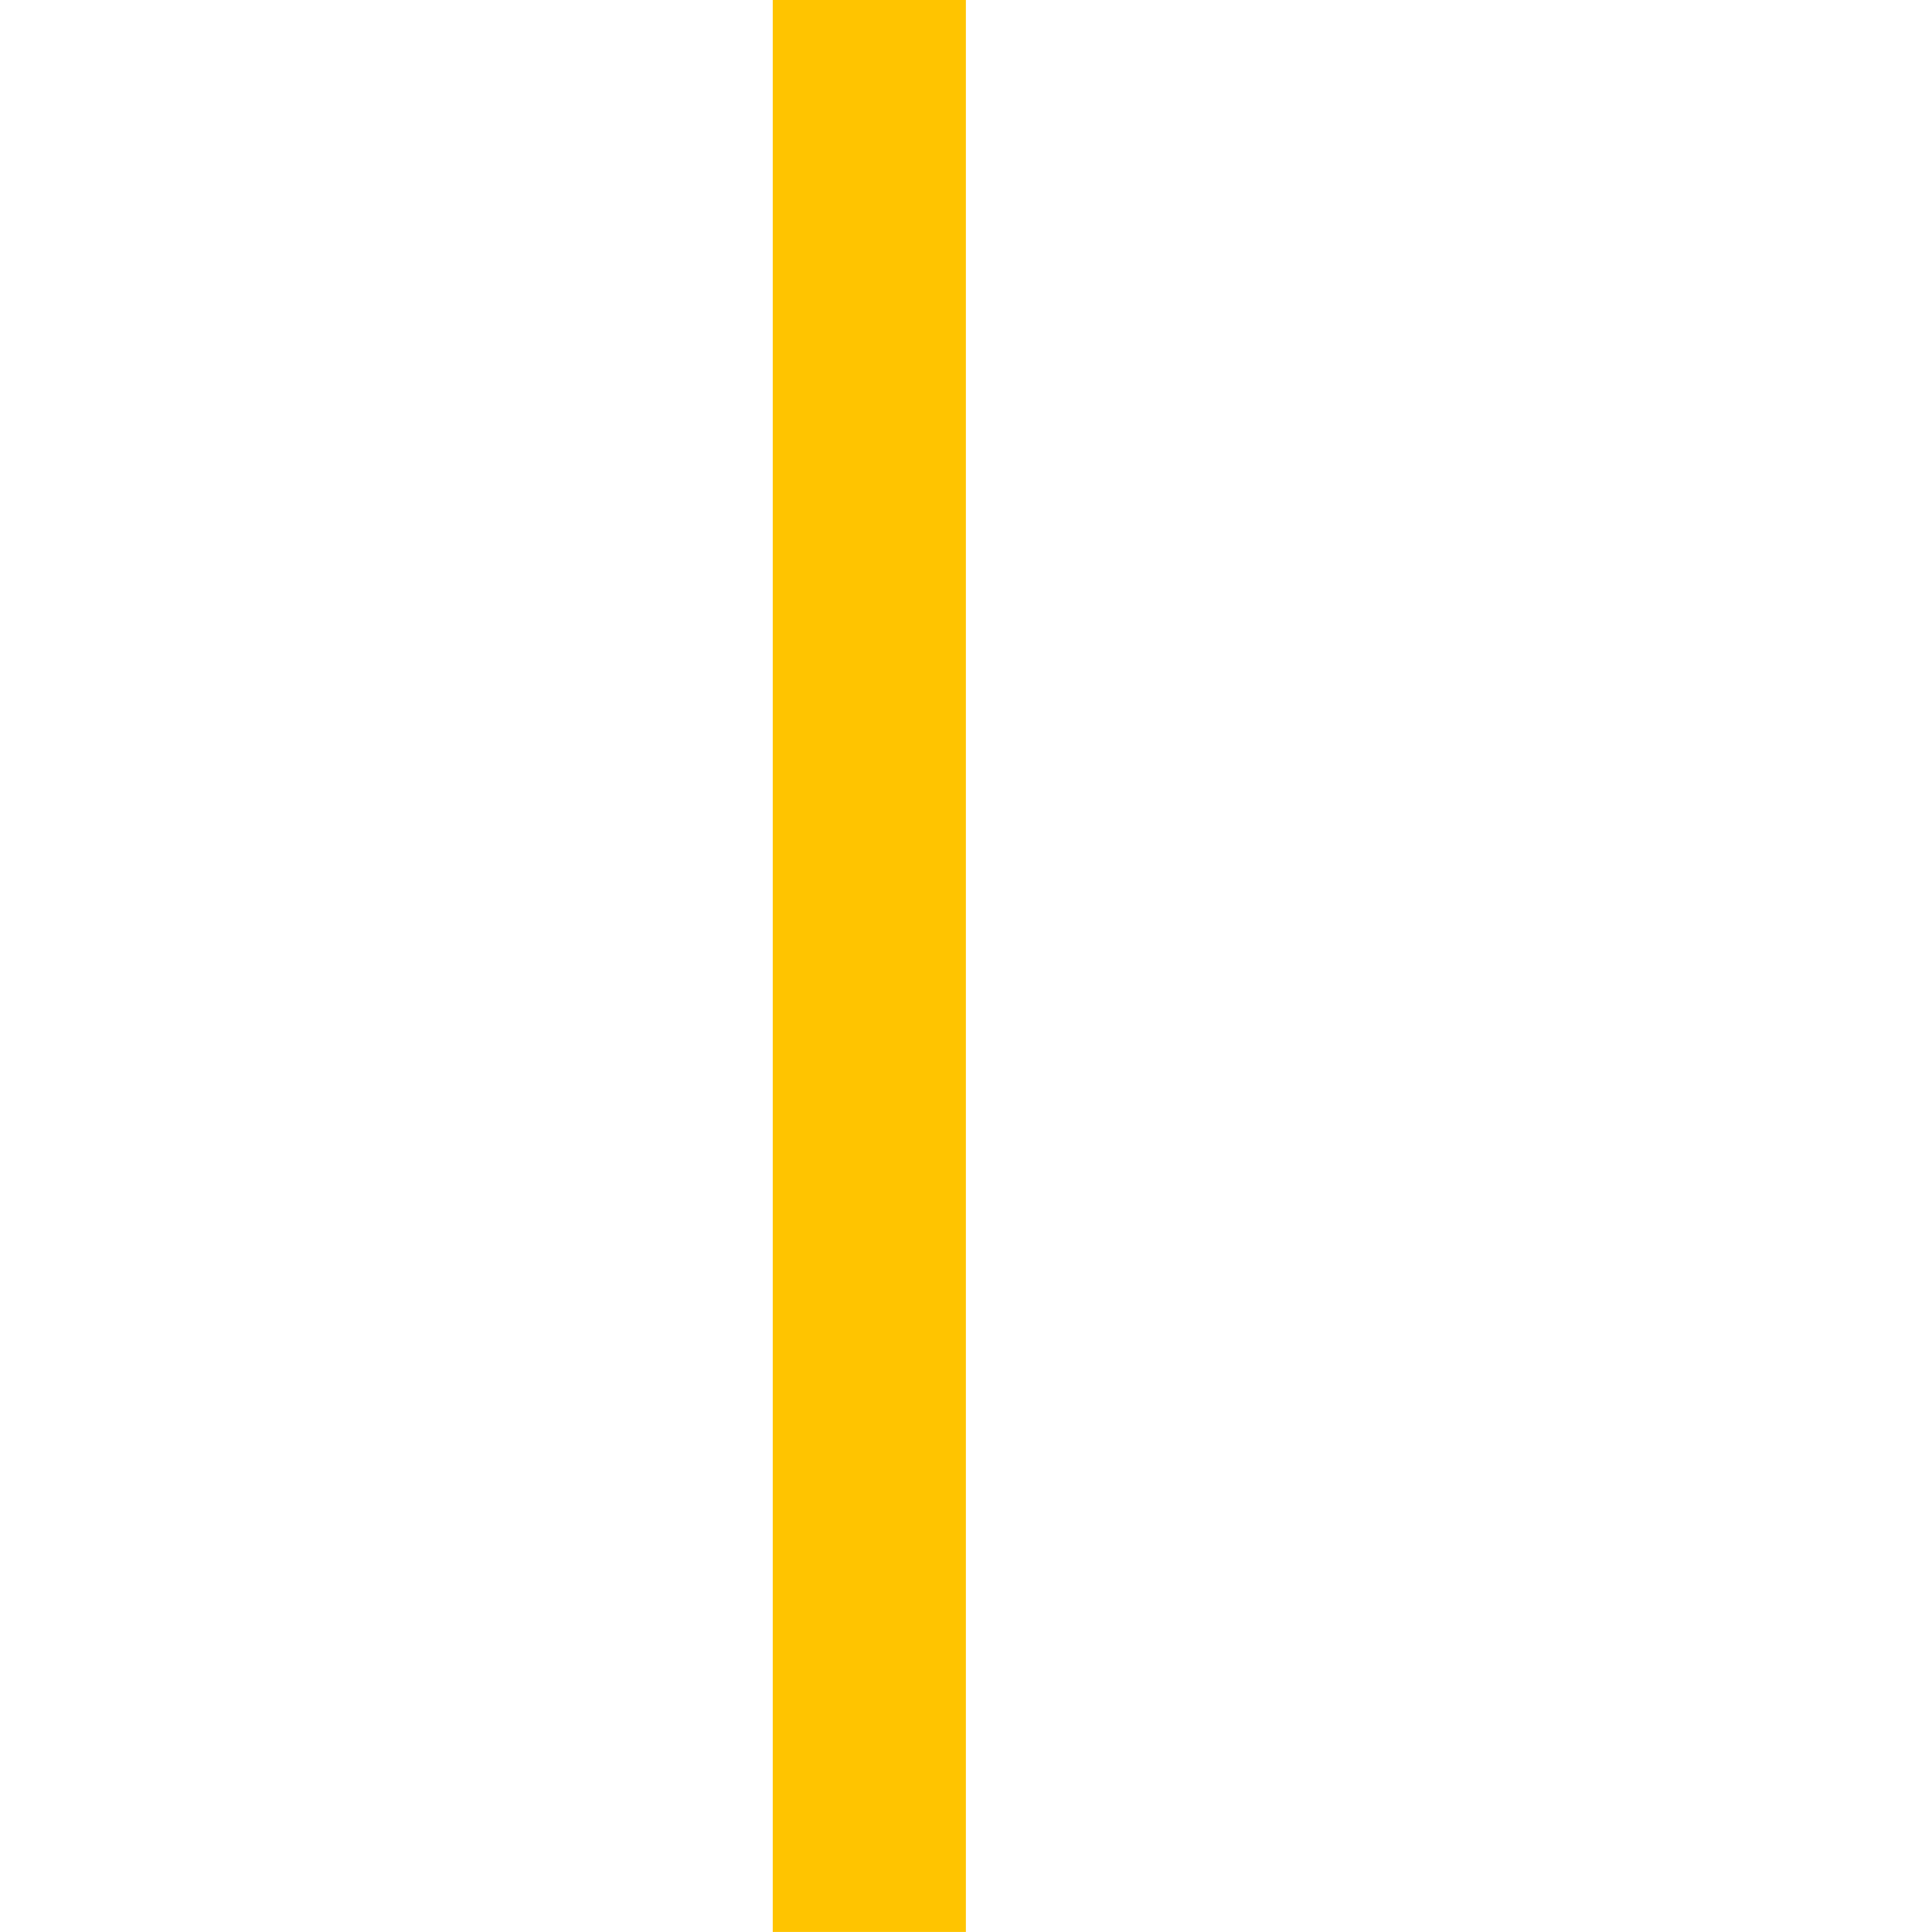
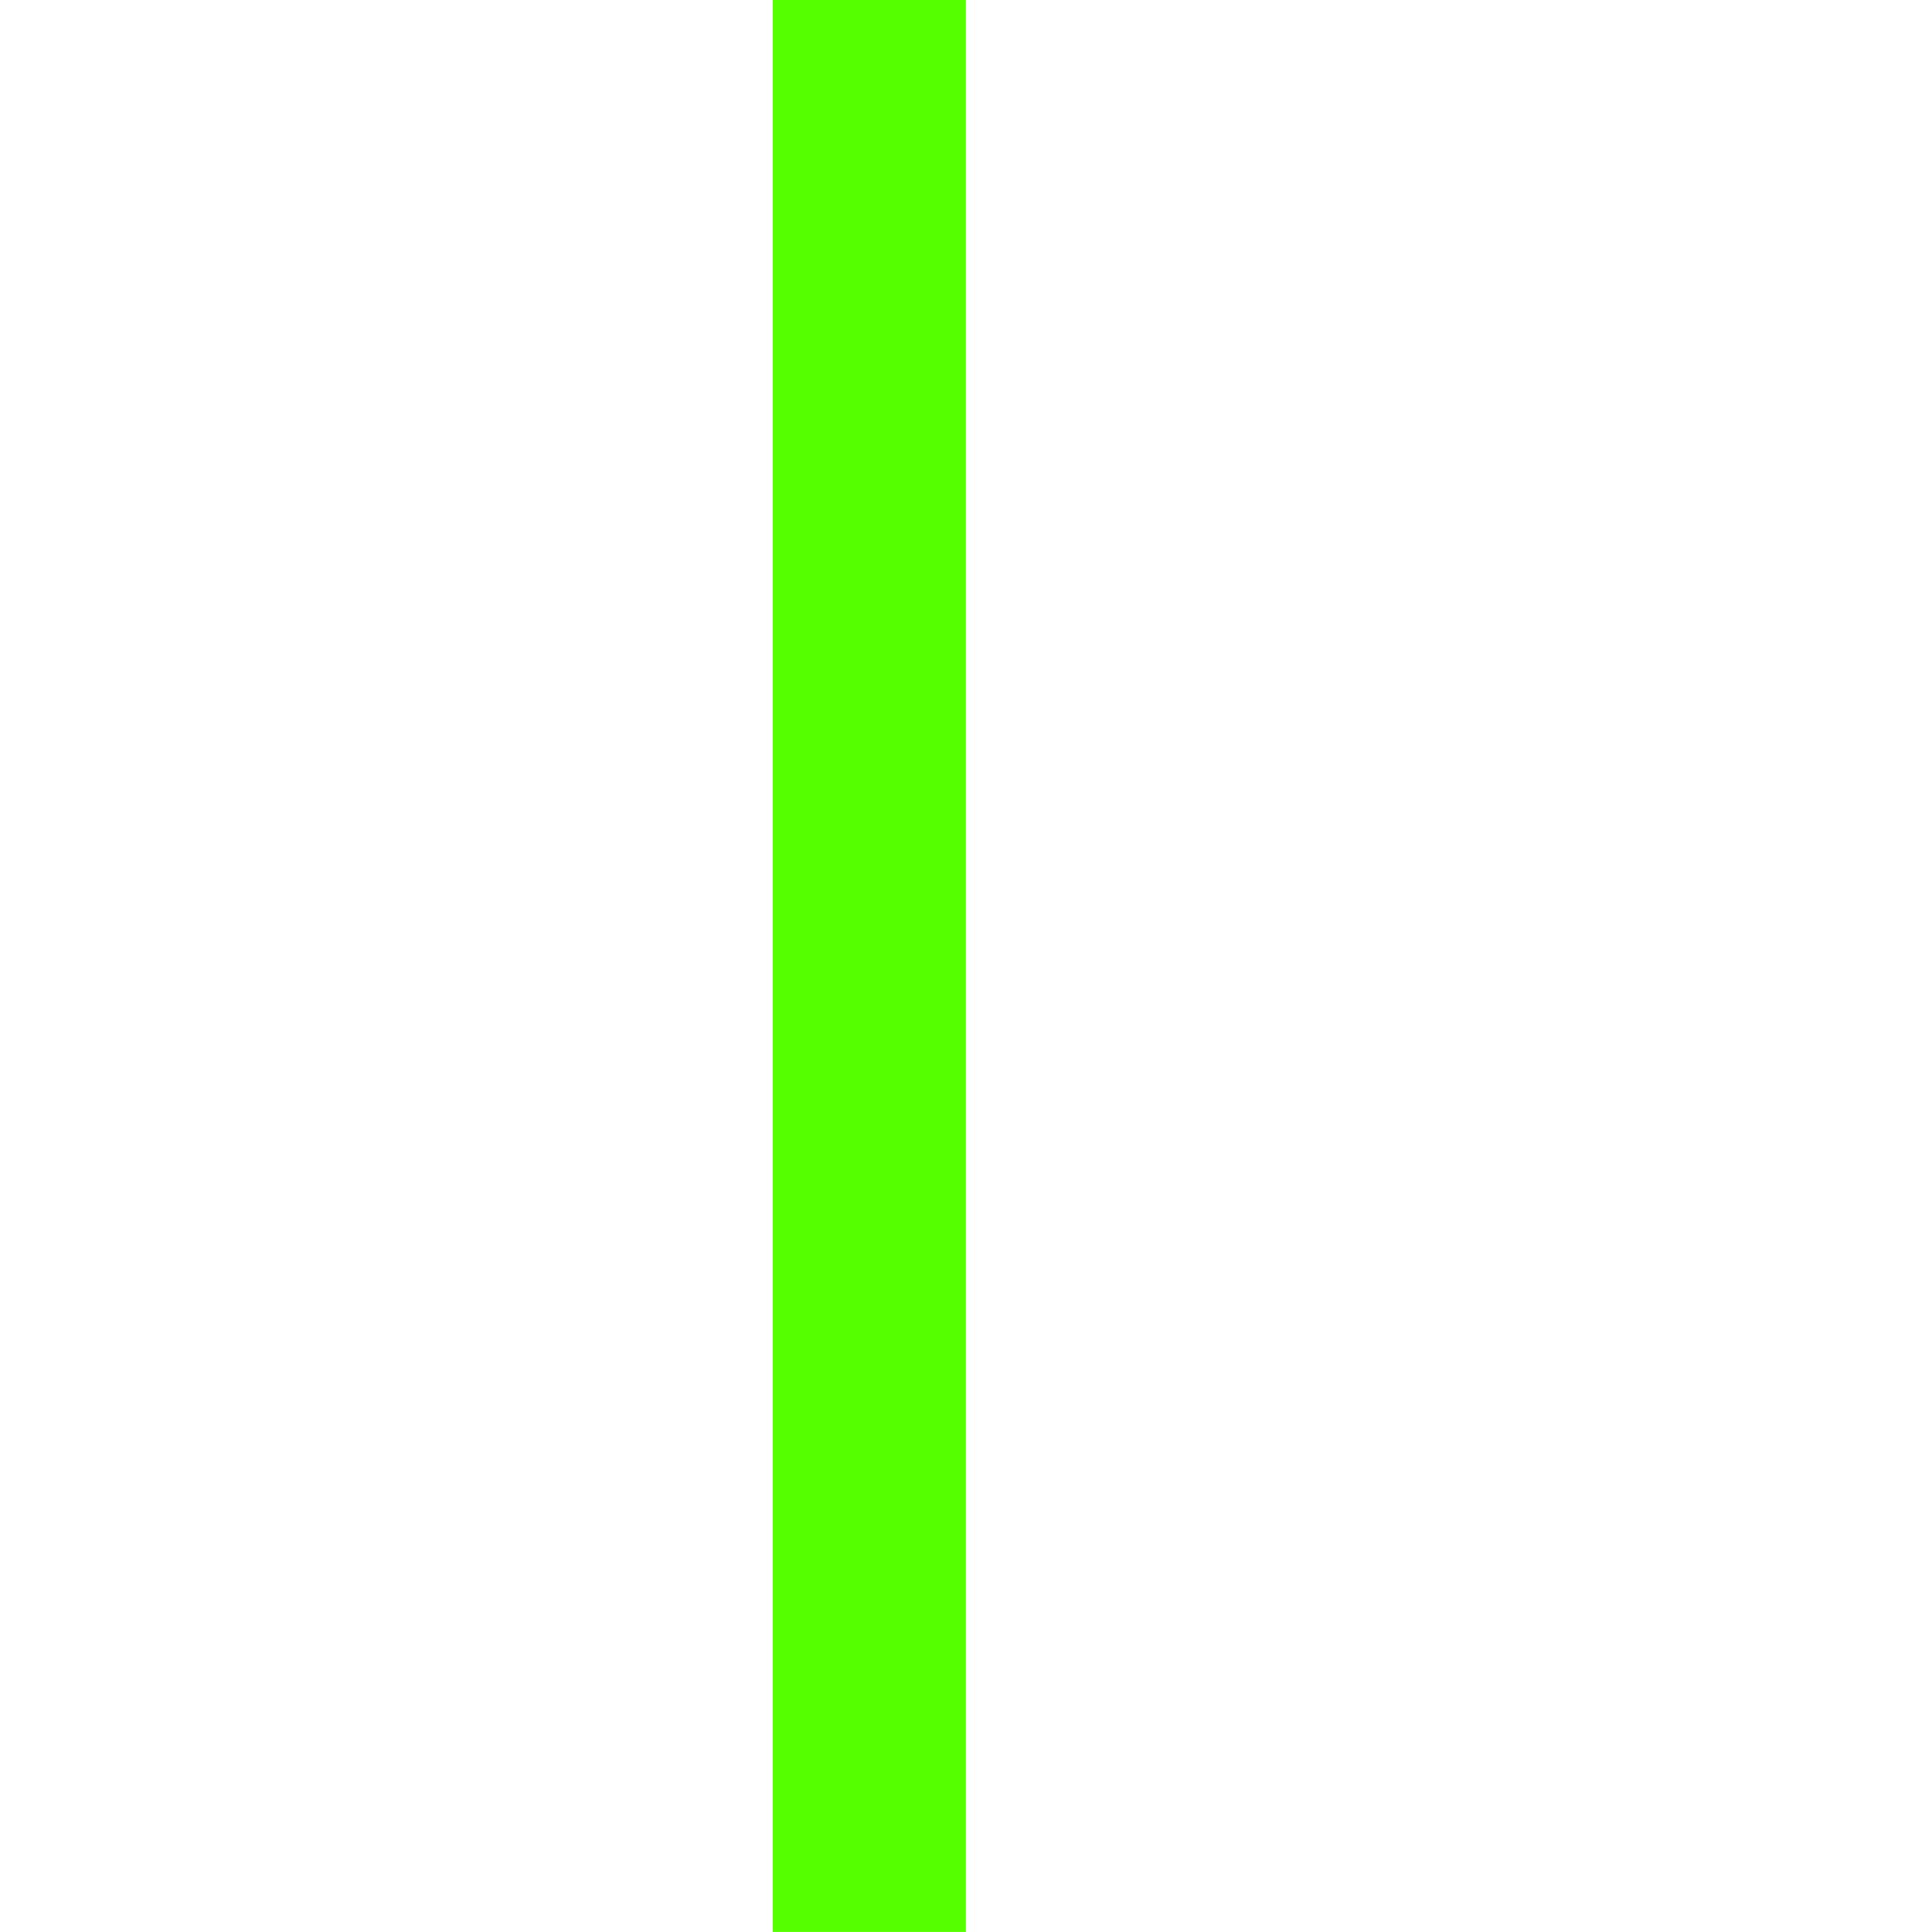
<svg xmlns="http://www.w3.org/2000/svg" width="20" height="20" viewBox="0 0 5.292 5.292" version="1.1" id="svg8">
  <defs id="defs2" />
  <g id="layer1" transform="translate(0,-291.7083)">
    <g id="g847" transform="matrix(0.05207439,0,0,0.05207453,-0.9012516,282.412)">
      <g id="g851">
        <g id="g1059" transform="matrix(1.998622,0,0,1.998619,17.32448,-313.5231)">
          <path style="opacity:1;fill:none;fill-opacity:0.494;stroke:#ffffff00;stroke-width:0.07;stroke-linecap:round;stroke-linejoin:round;stroke-miterlimit:4;stroke-dasharray:none;stroke-dashoffset:0;stroke-opacity:1;paint-order:stroke fill markers" d="M 25.4,271.6 -8.0000008e-7,246.2 H 50.8 Z" id="path883" />
          <path id="path880" d="m 25.4,271.6 25.4,25.4 H 0 Z" style="opacity:1;fill:none;fill-opacity:0.494;stroke:#ffffff00;stroke-width:0.07;stroke-linecap:round;stroke-linejoin:round;stroke-miterlimit:4;stroke-dasharray:none;stroke-dashoffset:0;stroke-opacity:1;paint-order:stroke fill markers" />
          <rect ry="5.053" y="253.849" x="7.649" height="35.529" width="35.529" id="rect870" style="opacity:1;fill:none;fill-opacity:0.494;stroke:#ffffff00;stroke-width:0.062;stroke-linecap:round;stroke-linejoin:round;stroke-miterlimit:4;stroke-dasharray:none;stroke-dashoffset:0;stroke-opacity:1;paint-order:stroke fill markers" />
          <circle r="25.397" cy="271.6" cx="25.4" id="path872" style="opacity:1;fill:none;fill-opacity:0.494;stroke:#ffffff00;stroke-width:0.076;stroke-linecap:round;stroke-linejoin:round;stroke-miterlimit:4;stroke-dasharray:none;stroke-dashoffset:0;stroke-opacity:1;paint-order:stroke fill markers" />
          <circle transform="rotate(-45)" cx="-174.09" cy="210.011" r="12.656" id="path876" style="opacity:1;fill:none;fill-opacity:0.494;stroke:#ffffff00;stroke-width:0.074;stroke-linecap:round;stroke-linejoin:round;stroke-miterlimit:4;stroke-dasharray:none;stroke-dashoffset:0;stroke-opacity:1;paint-order:stroke fill markers" />
          <path id="path904" d="m 25.4,271.6 -25.4,25.4 v -50.8 z" style="opacity:1;fill:none;fill-opacity:0.494;stroke:#ffffff00;stroke-width:0.07;stroke-linecap:round;stroke-linejoin:round;stroke-miterlimit:4;stroke-dasharray:none;stroke-dashoffset:0;stroke-opacity:1;paint-order:stroke fill markers" />
          <path style="opacity:1;fill:none;fill-opacity:0.494;stroke:#ffffff00;stroke-width:0.07;stroke-linecap:round;stroke-linejoin:round;stroke-miterlimit:4;stroke-dasharray:none;stroke-dashoffset:0;stroke-opacity:1;paint-order:stroke fill markers" d="m 25.4,271.6 25.4,-25.4 v 50.8 z" id="path906" />
          <rect ry="5.051" y="256.393" x="2.566" height="30.44" width="45.694" id="rect837" style="opacity:1;fill:none;fill-opacity:0.494;stroke:#ffffff00;stroke-width:0.066;stroke-linecap:round;stroke-linejoin:round;stroke-miterlimit:4;stroke-dasharray:none;stroke-dashoffset:0;stroke-opacity:1;paint-order:stroke fill markers" />
          <rect style="opacity:1;fill:none;fill-opacity:0.494;stroke:#ffffff00;stroke-width:0.066;stroke-linecap:round;stroke-linejoin:round;stroke-miterlimit:4;stroke-dasharray:none;stroke-dashoffset:0;stroke-opacity:1;paint-order:stroke fill markers" id="rect831" width="45.694" height="30.441" x="248.766" y="-40.633" ry="5.051" transform="rotate(90)" />
        </g>
      </g>
    </g>
    <path style="opacity:1;fill:#ffc107;fill-opacity:1;stroke:none;stroke-width:0.386;stroke-miterlimit:4;stroke-dasharray:none;stroke-opacity:1" d="m 50.206,401.677 c 110.217,0.713 55.109,0.356 0,0 z" id="rect997" />
    <g id="layer1-5" transform="translate(-49.82829,-54.46449)">
      <g id="g839" transform="translate(45.59496,51.81866)">
-         <rect style="opacity:1;fill:#ffc400;fill-opacity:1;stroke:none;stroke-width:1.673;stroke-linecap:round;stroke-linejoin:round;stroke-miterlimit:4;stroke-dasharray:none;stroke-dashoffset:0;stroke-opacity:1" id="rect834" width="0.529" height="5.292" x="6.35" y="294.354" />
+         <rect style="opacity:1;fill:#55ff00;fill-opacity:1;stroke:none;stroke-width:1.673;stroke-linecap:round;stroke-linejoin:round;stroke-miterlimit:4;stroke-dasharray:none;stroke-dashoffset:0;stroke-opacity:1" id="rect834" width="0.529" height="5.292" x="6.35" y="294.354" />
      </g>
    </g>
  </g>
</svg>
